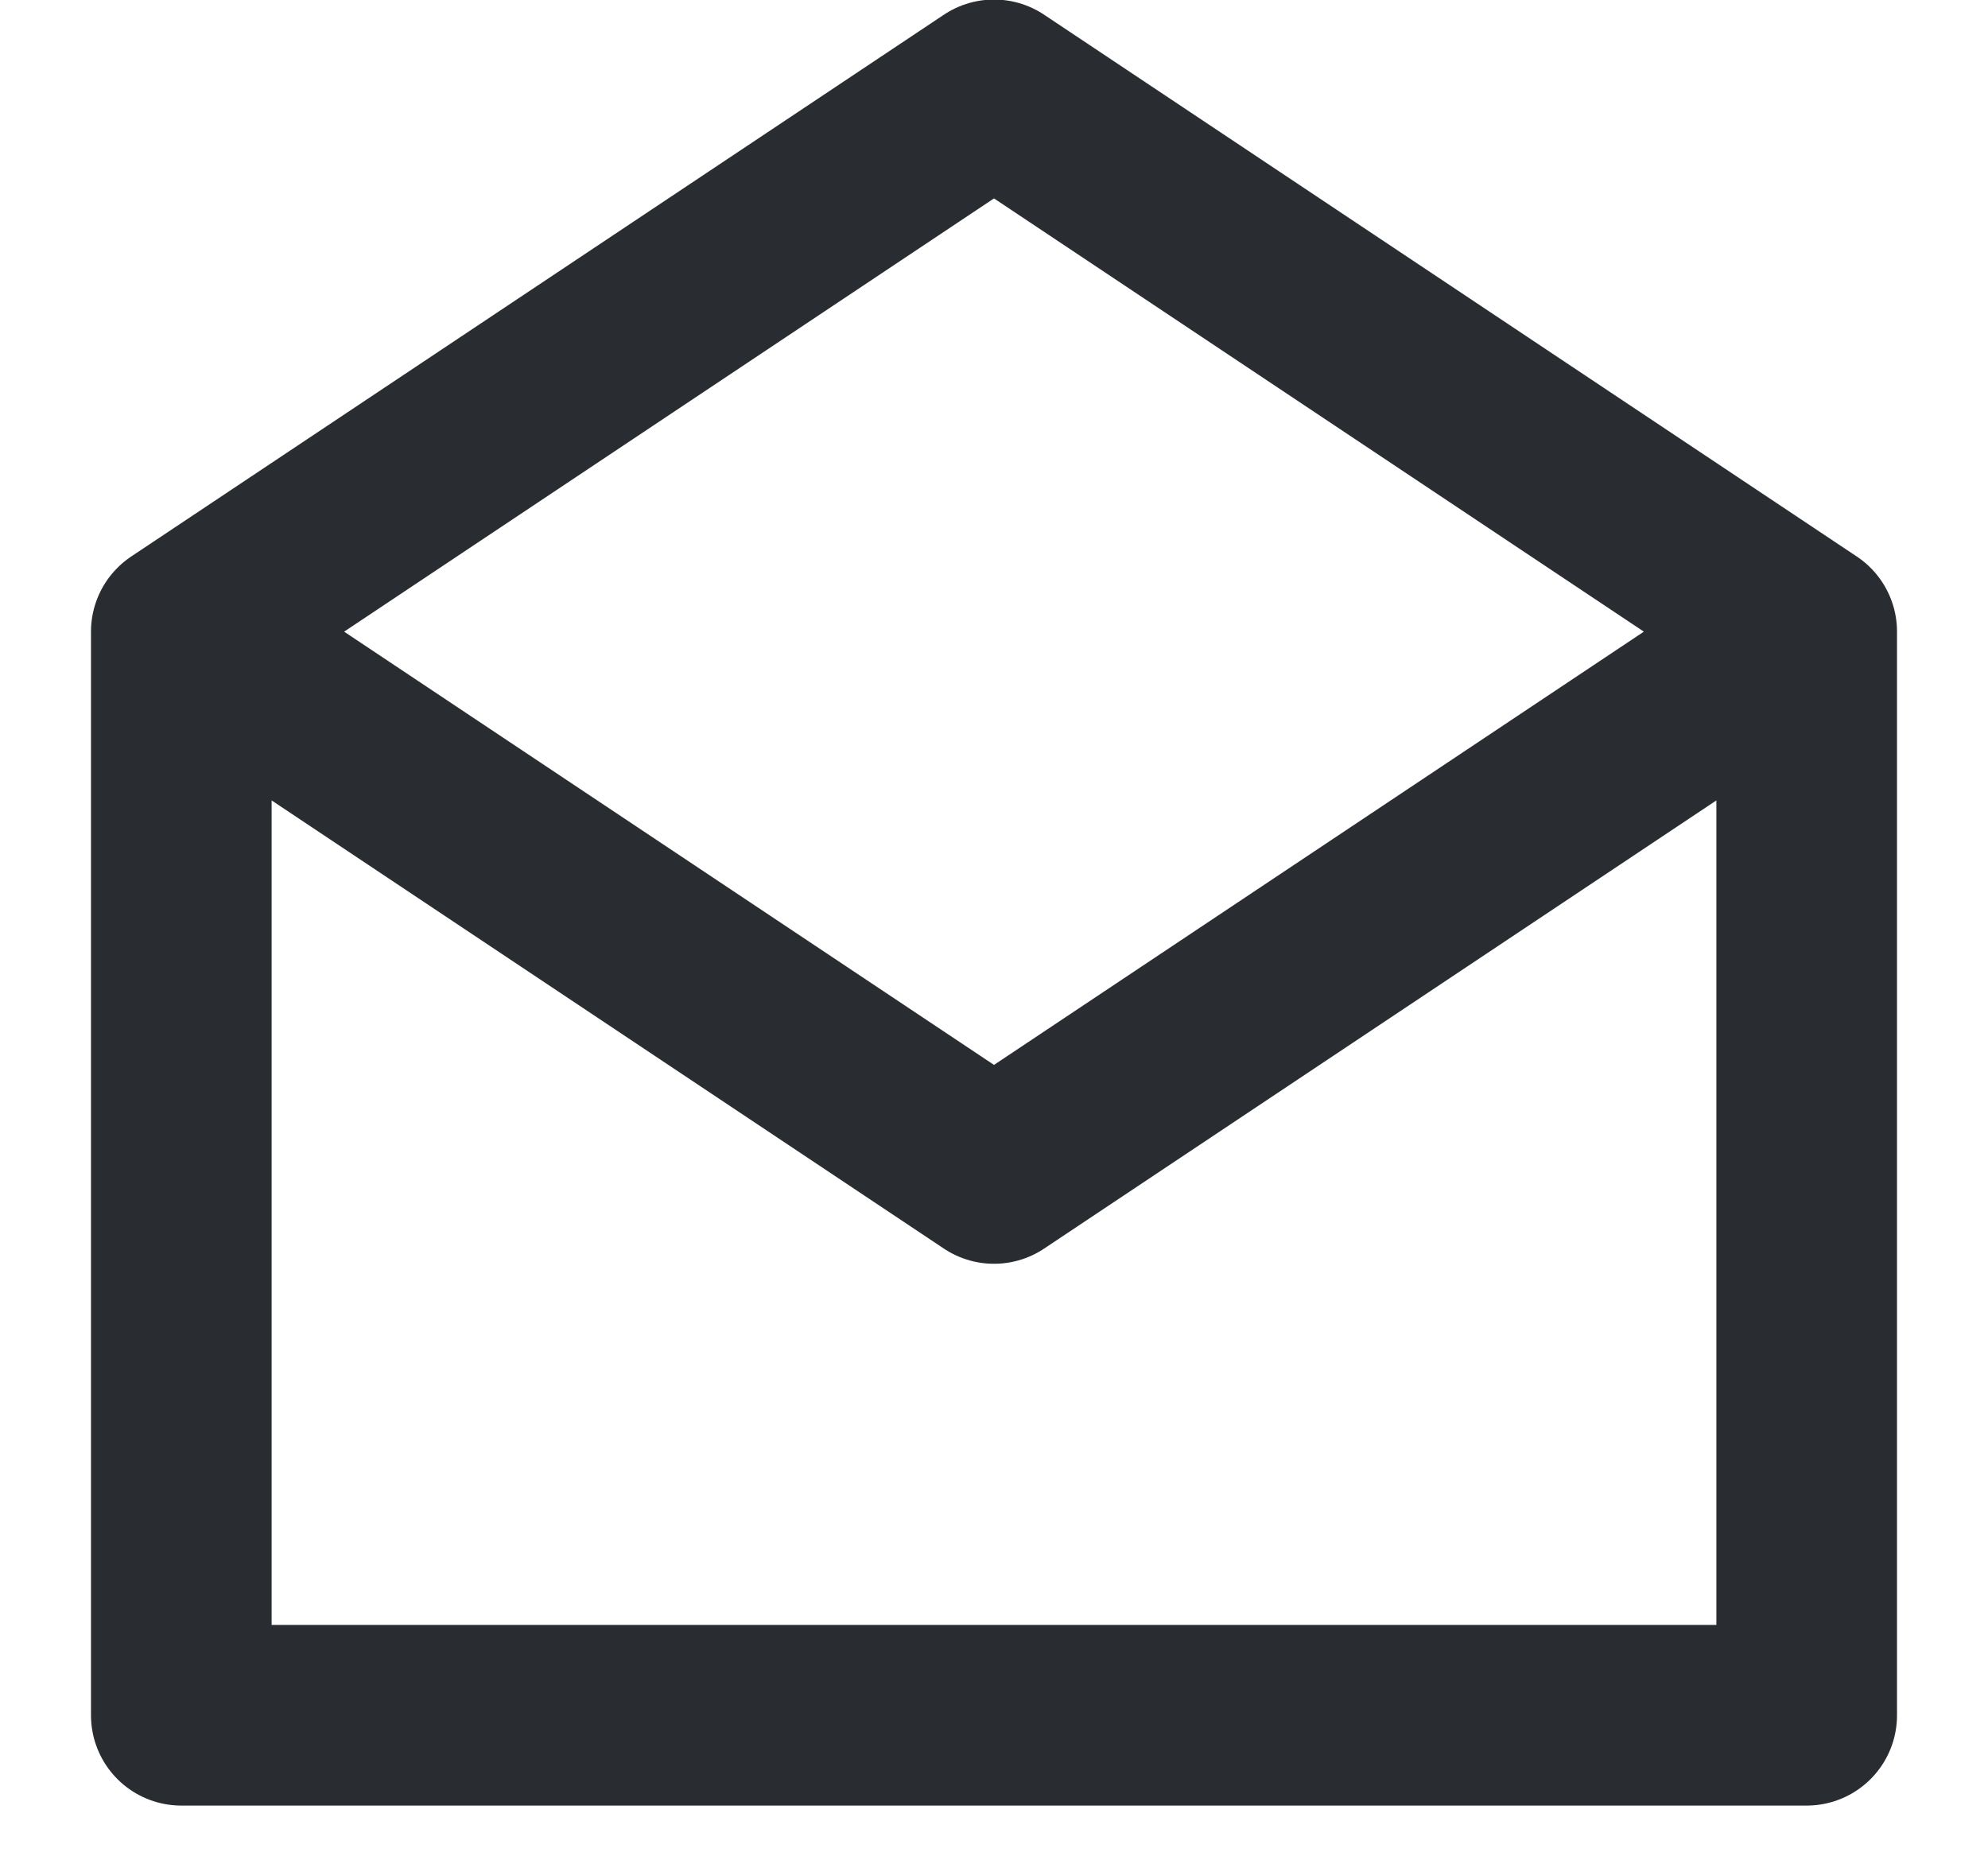
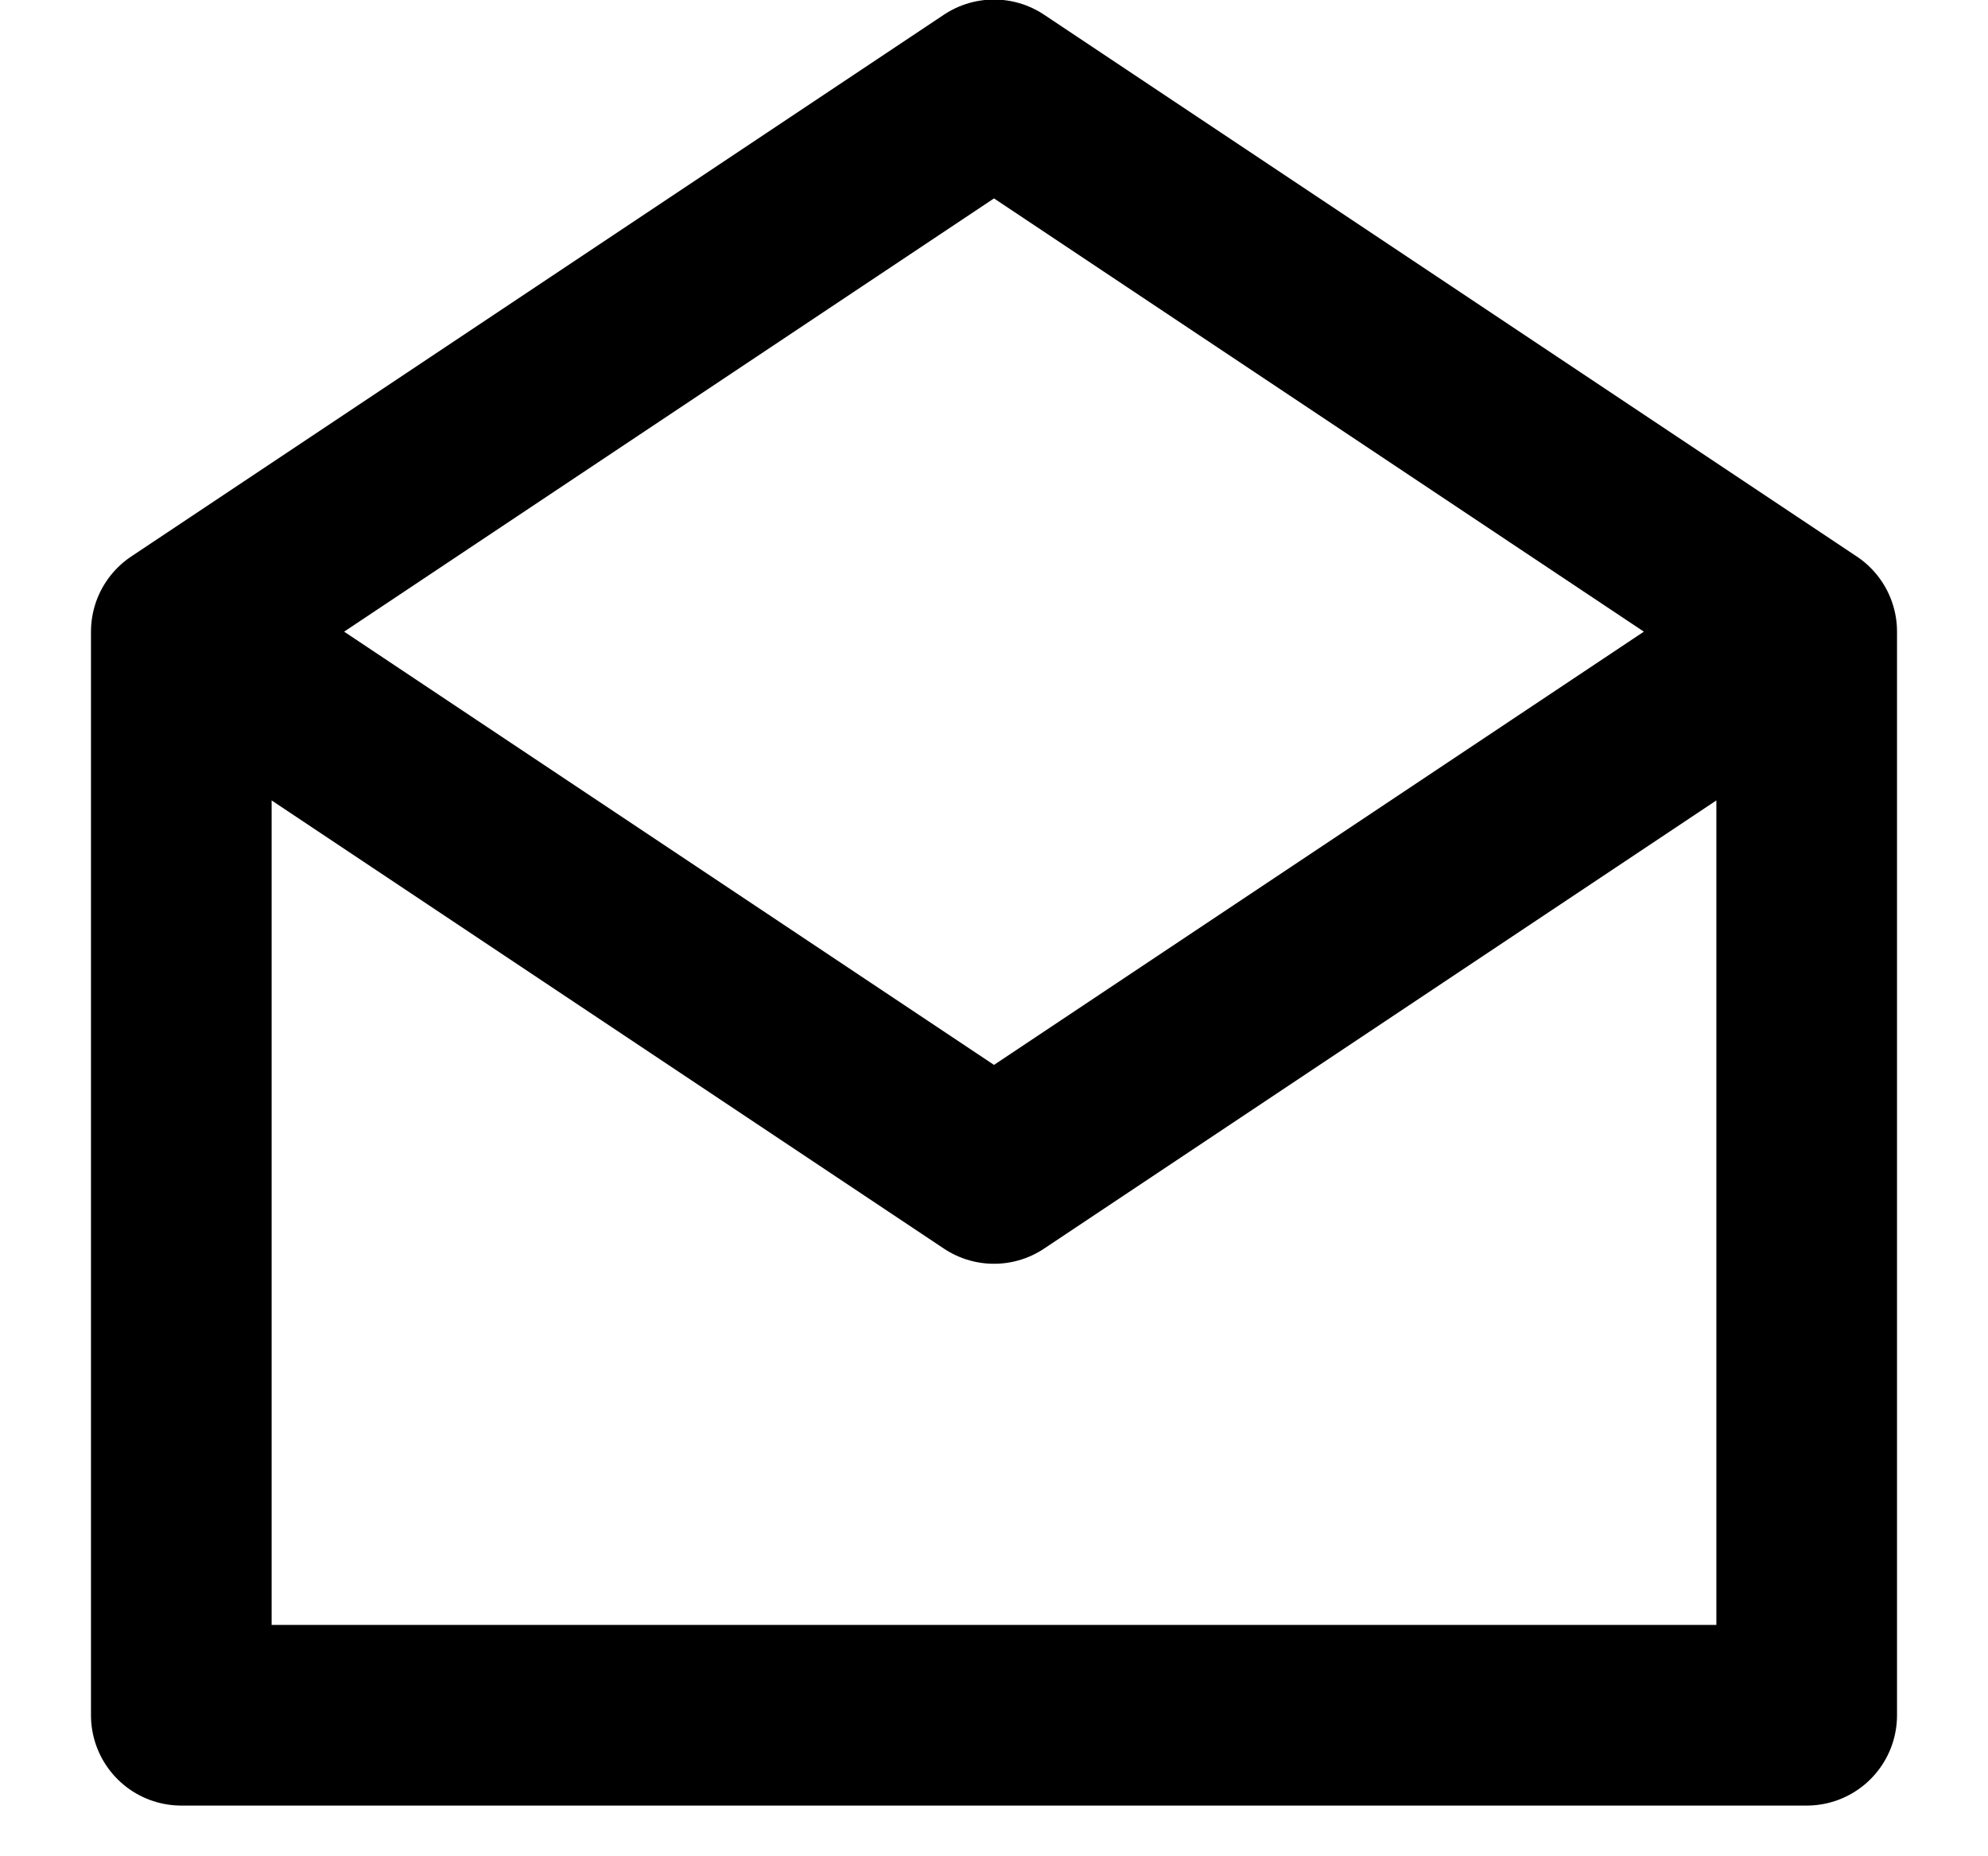
<svg xmlns="http://www.w3.org/2000/svg" width="15" height="14" viewBox="0 0 15 14" fill="none">
-   <path d="M13.632 4.766L7.5 0.678L1.368 4.766M13.632 4.766V12.942H1.368V4.766M13.632 4.766L7.5 8.854L1.368 4.766" stroke="#292D32" stroke-width="1.363" stroke-linecap="round" stroke-linejoin="round" />
+   <path d="M13.632 4.766L7.5 0.678L1.368 4.766M13.632 4.766V12.942H1.368V4.766M13.632 4.766L7.5 8.854L1.368 4.766" stroke="currentColor" stroke-width="1.363" stroke-linecap="round" stroke-linejoin="round" />
</svg>
